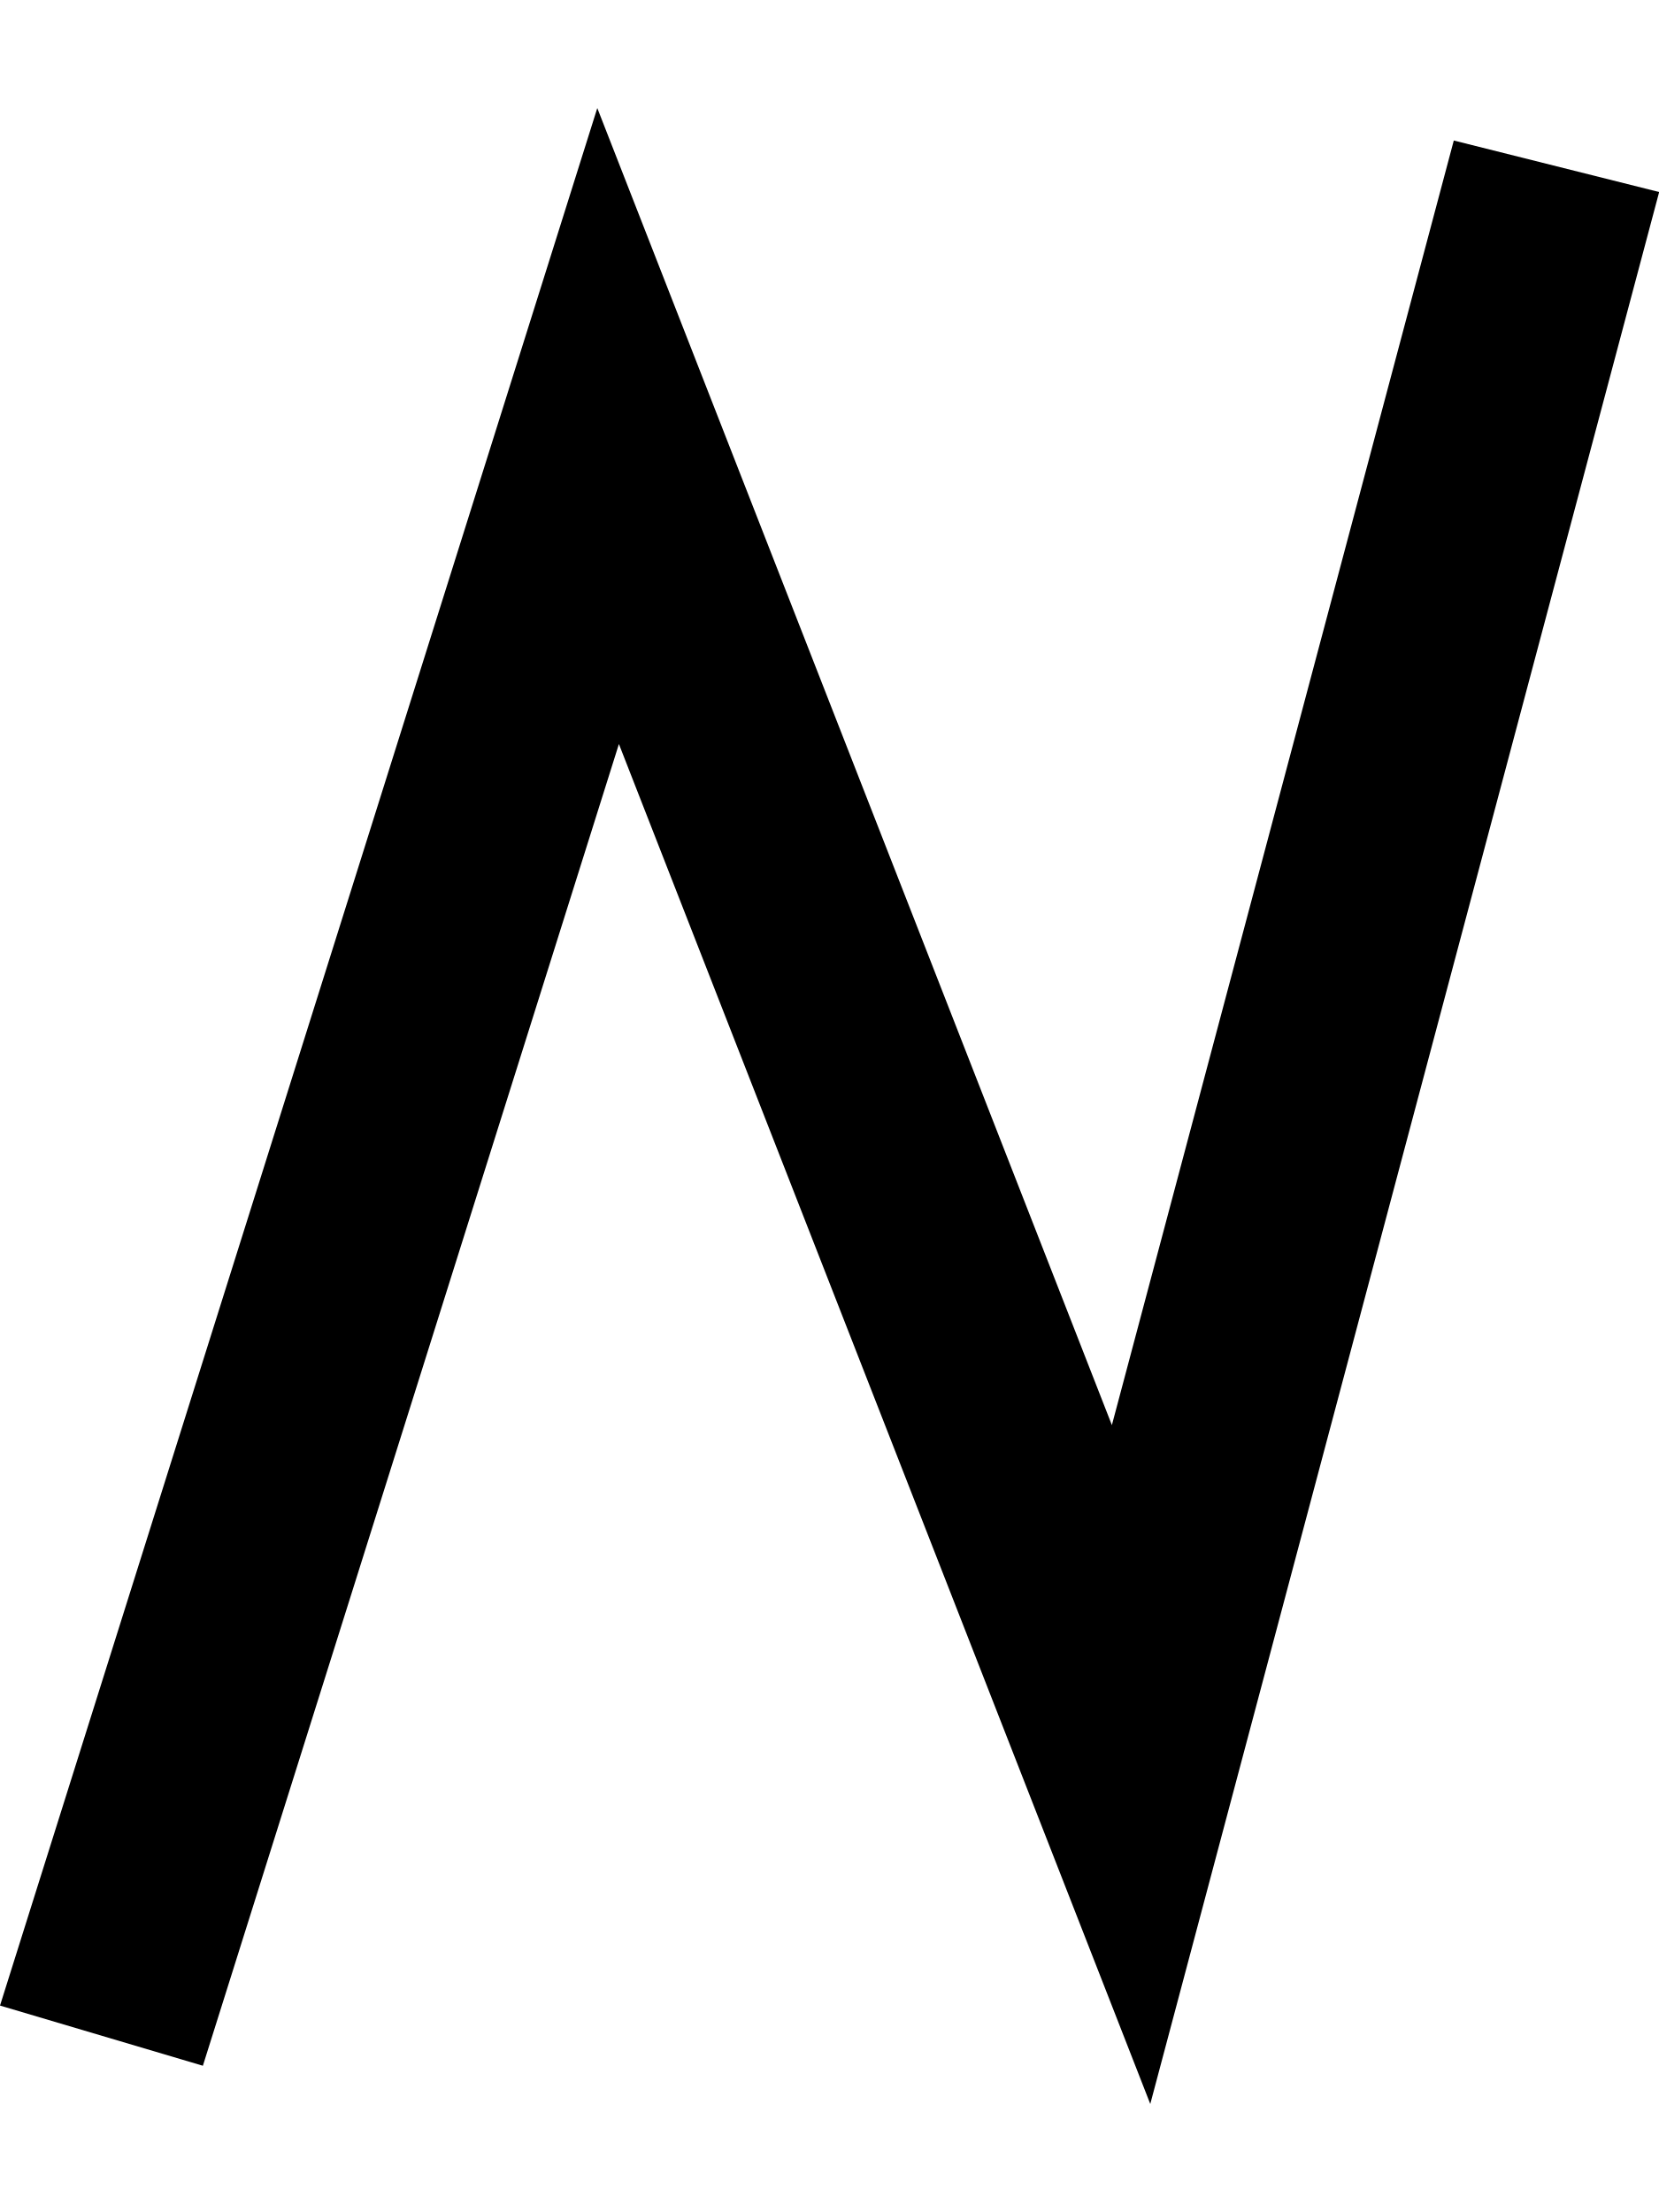
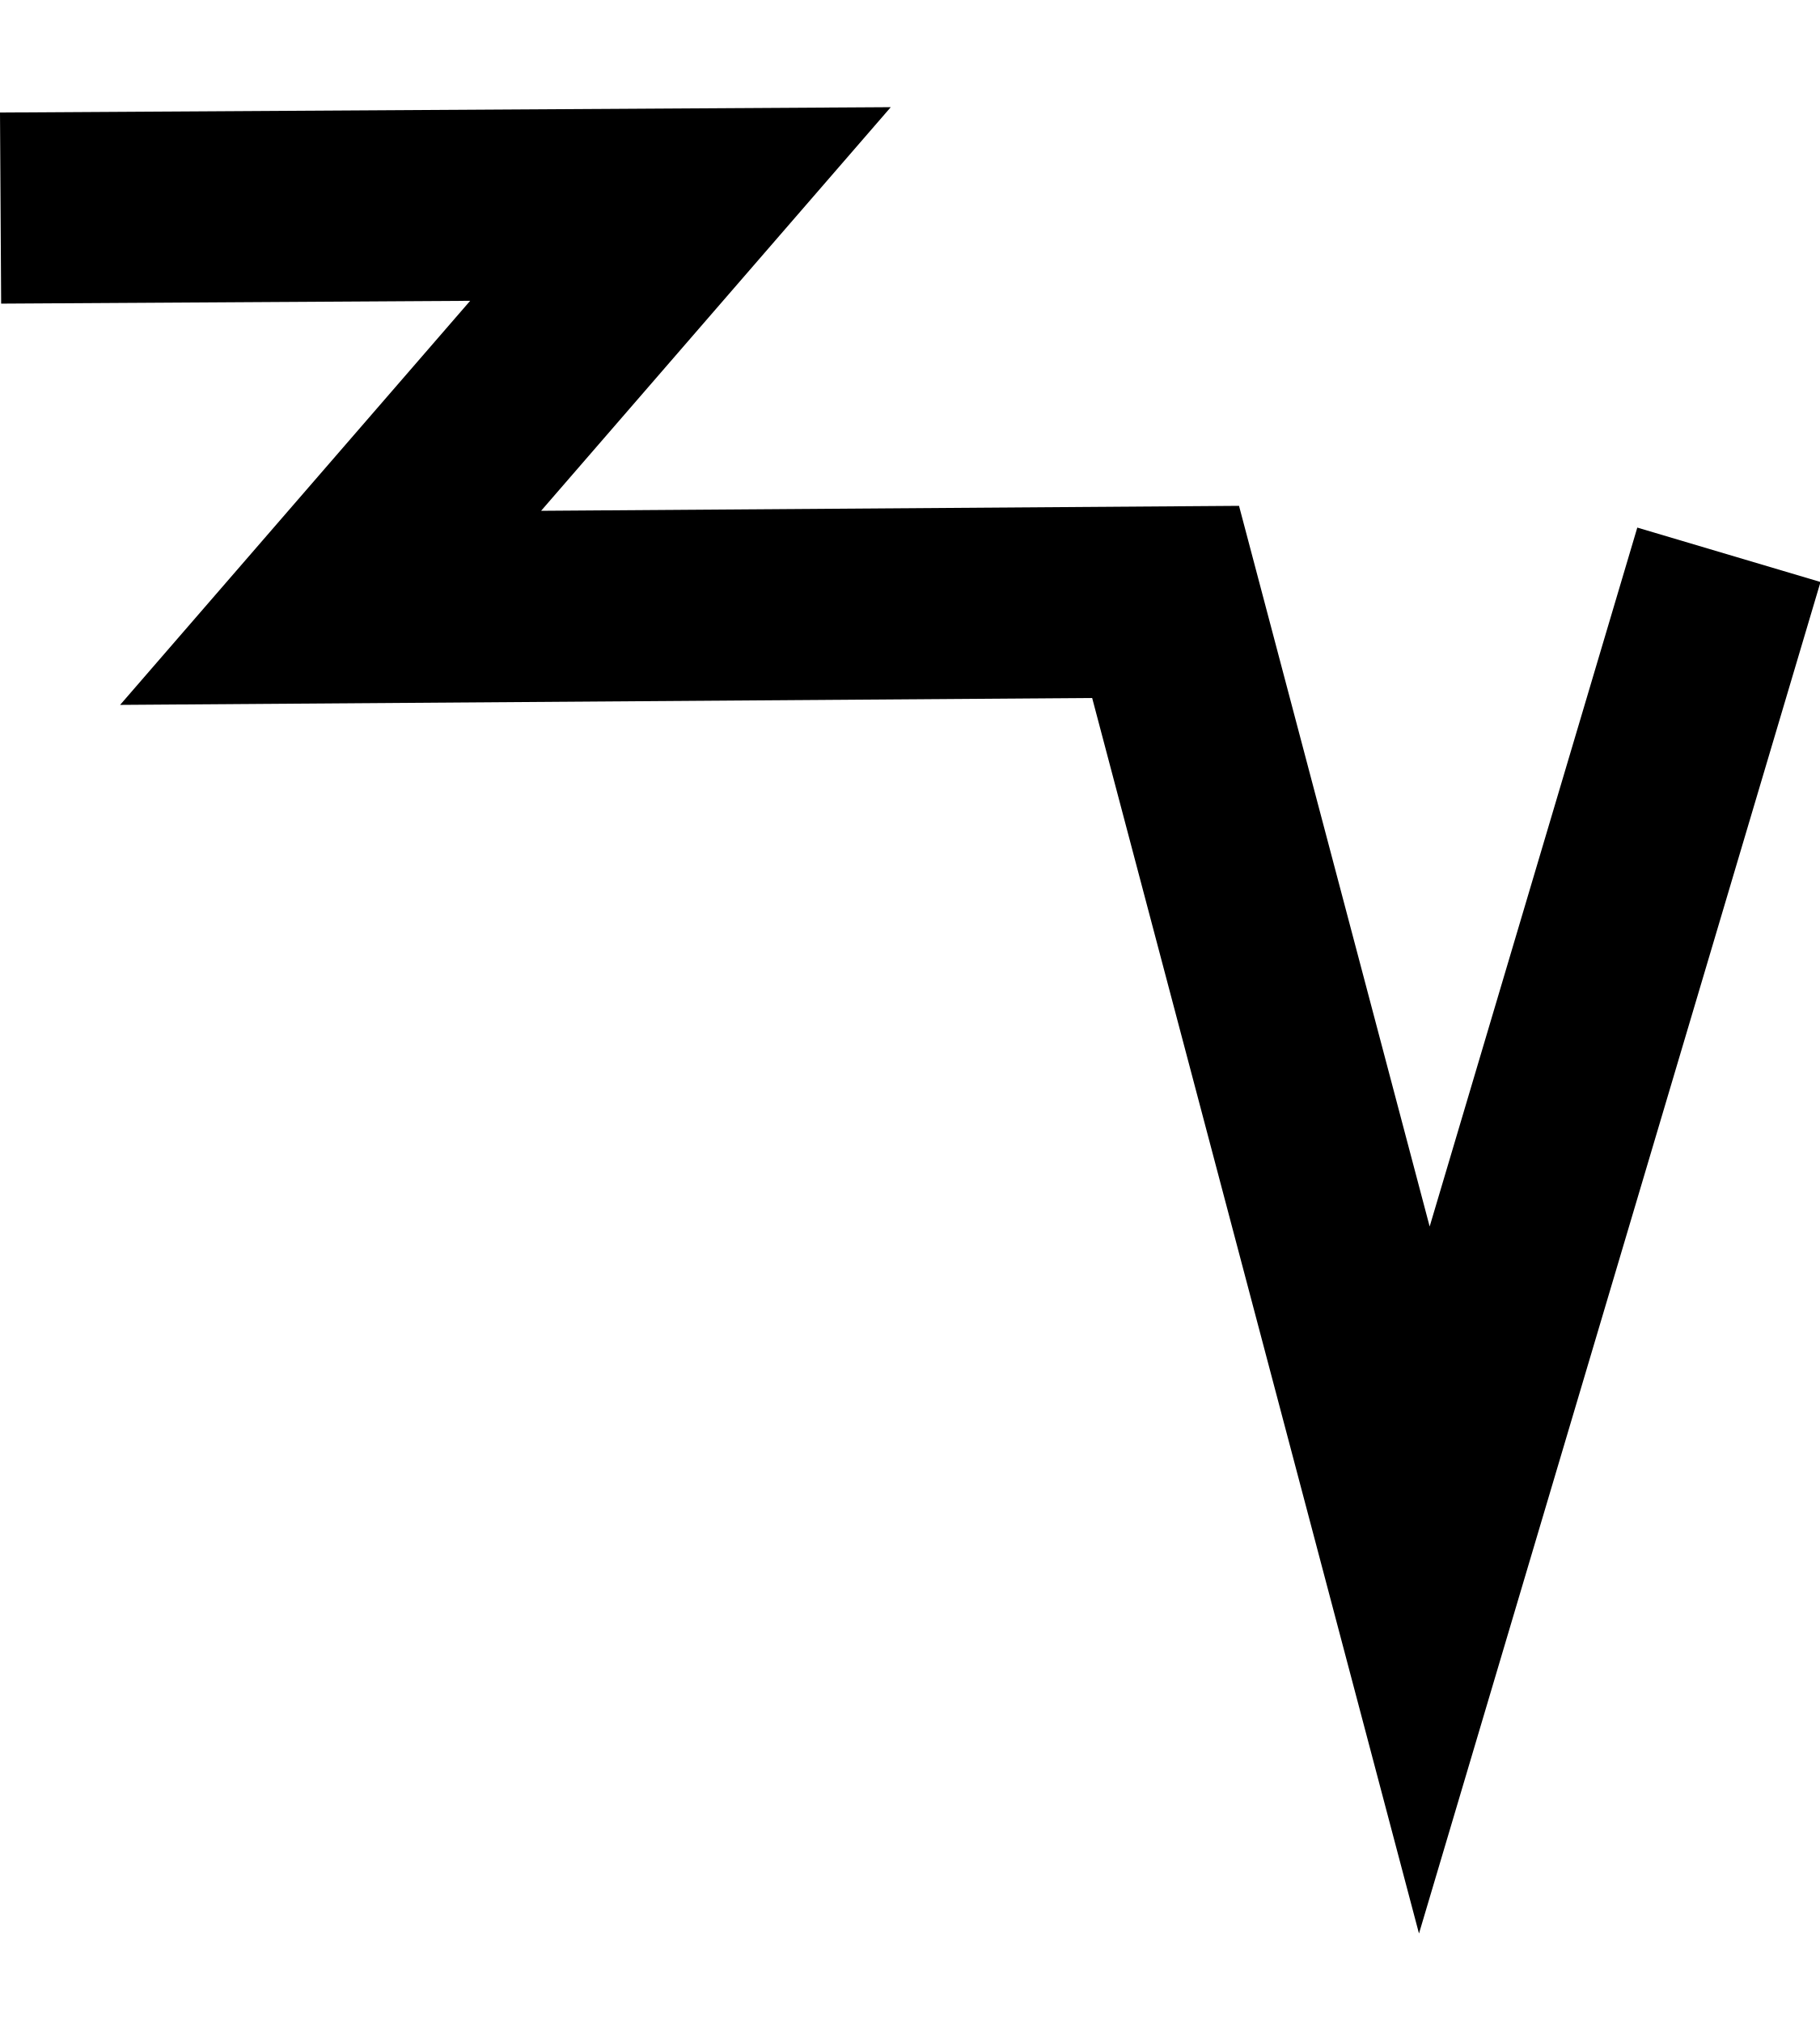
- <svg xmlns="http://www.w3.org/2000/svg" width="15" height="20" viewBox="0 0 15 20" version="1.1" id="svg3807">
+ <svg xmlns="http://www.w3.org/2000/svg" width="18" height="20" viewBox="0 0 18 20" version="1.1" id="svg3807">
  <g id="layer L1" transform="translate(0,10)">
    <g transform="translate(0,0)">
-       <g transform="translate(0,0)">
-         <g id="layer1" transform="translate(0,-291.7083)">
-           <g transform="matrix(1.172932,0,0,-0.9520283,-583.8196,-1486.07)" id="g10351" style="stroke-width:1.788;stroke-miterlimit:4;stroke-dasharray:none">
-             <g transform="matrix(0.9094024,0,0,1.120415,45.09442,226.1223)" id="g10351-0" style="stroke-width:1.789;stroke-miterlimit:4;stroke-dasharray:none">
-               <g id="g2601" transform="matrix(0.8925618,0,0,0.8925266,53.47671,-202.8362)" style="stroke-width:2.005">
-                 <g id="g3084" transform="matrix(1.011122,0,0,0.9932151,-7.370096,-13.71252)" style="stroke-width:2.001">
-                   <g transform="matrix(0.8377975,0,0,0.8280196,-39.34358,-319.7406)" id="g10367" style="stroke-width:2.22;stroke-miterlimit:4;stroke-dasharray:none">
-                     <path style="fill:none;fill-rule:evenodd;stroke:#000000;stroke-width:2.378;stroke-linecap:butt;stroke-linejoin:miter;stroke-miterlimit:4;stroke-dasharray:none;stroke-opacity:1" d="m 660.685,-1855.555 -4.769,-18.457 -5.863,15.457 -5.68,-18.588" id="path4186-6-7-94-7-8-3-4-9-6-9-9-0-1-3" />
+       <g id="layer1" transform="translate(0,-291.7083)">
+         <g transform="matrix(1.172932,0,0,-0.9520283,-583.8196,-1486.07)" id="g10351" style="stroke-width:1.788;stroke-miterlimit:4;stroke-dasharray:none">
+           <g transform="matrix(0.9094024,0,0,1.120415,45.09442,226.1223)" id="g10351-0" style="stroke-width:1.789;stroke-miterlimit:4;stroke-dasharray:none">
+             <g id="g2601" transform="matrix(0.8925618,0,0,0.8925266,53.47671,-202.8362)" style="stroke-width:2.005">
+               <g transform="matrix(0.9161032,0,0,-0.9078513,101.9969,-4745.411)" id="g14246" style="stroke-width:2.177;stroke-miterlimit:4;stroke-dasharray:none">
+                 <g transform="matrix(1.222974,0,0,1.234139,-146.3597,738.2648)" id="g14253">
+                   <g id="g10356-8-4" transform="matrix(1,0,0,-1,-52.77486,-5050.799)">
+                     <path id="path4186-6-7-94-7-8-3-4-9-6-9-9-8-7-3-2-2-8" d="m 541.709,-1878.611 -2.824,-9.507 -2.399,9.07 -7.742,-0.055 3.244,3.745 -6.304,-0.038" style="fill:none;fill-rule:evenodd;stroke:#000000;stroke-width:1.772;stroke-linecap:butt;stroke-linejoin:miter;stroke-miterlimit:4;stroke-dasharray:none;stroke-opacity:1" />
                  </g>
                </g>
              </g>
            </g>
          </g>
        </g>
      </g>
    </g>
  </g>
</svg>
